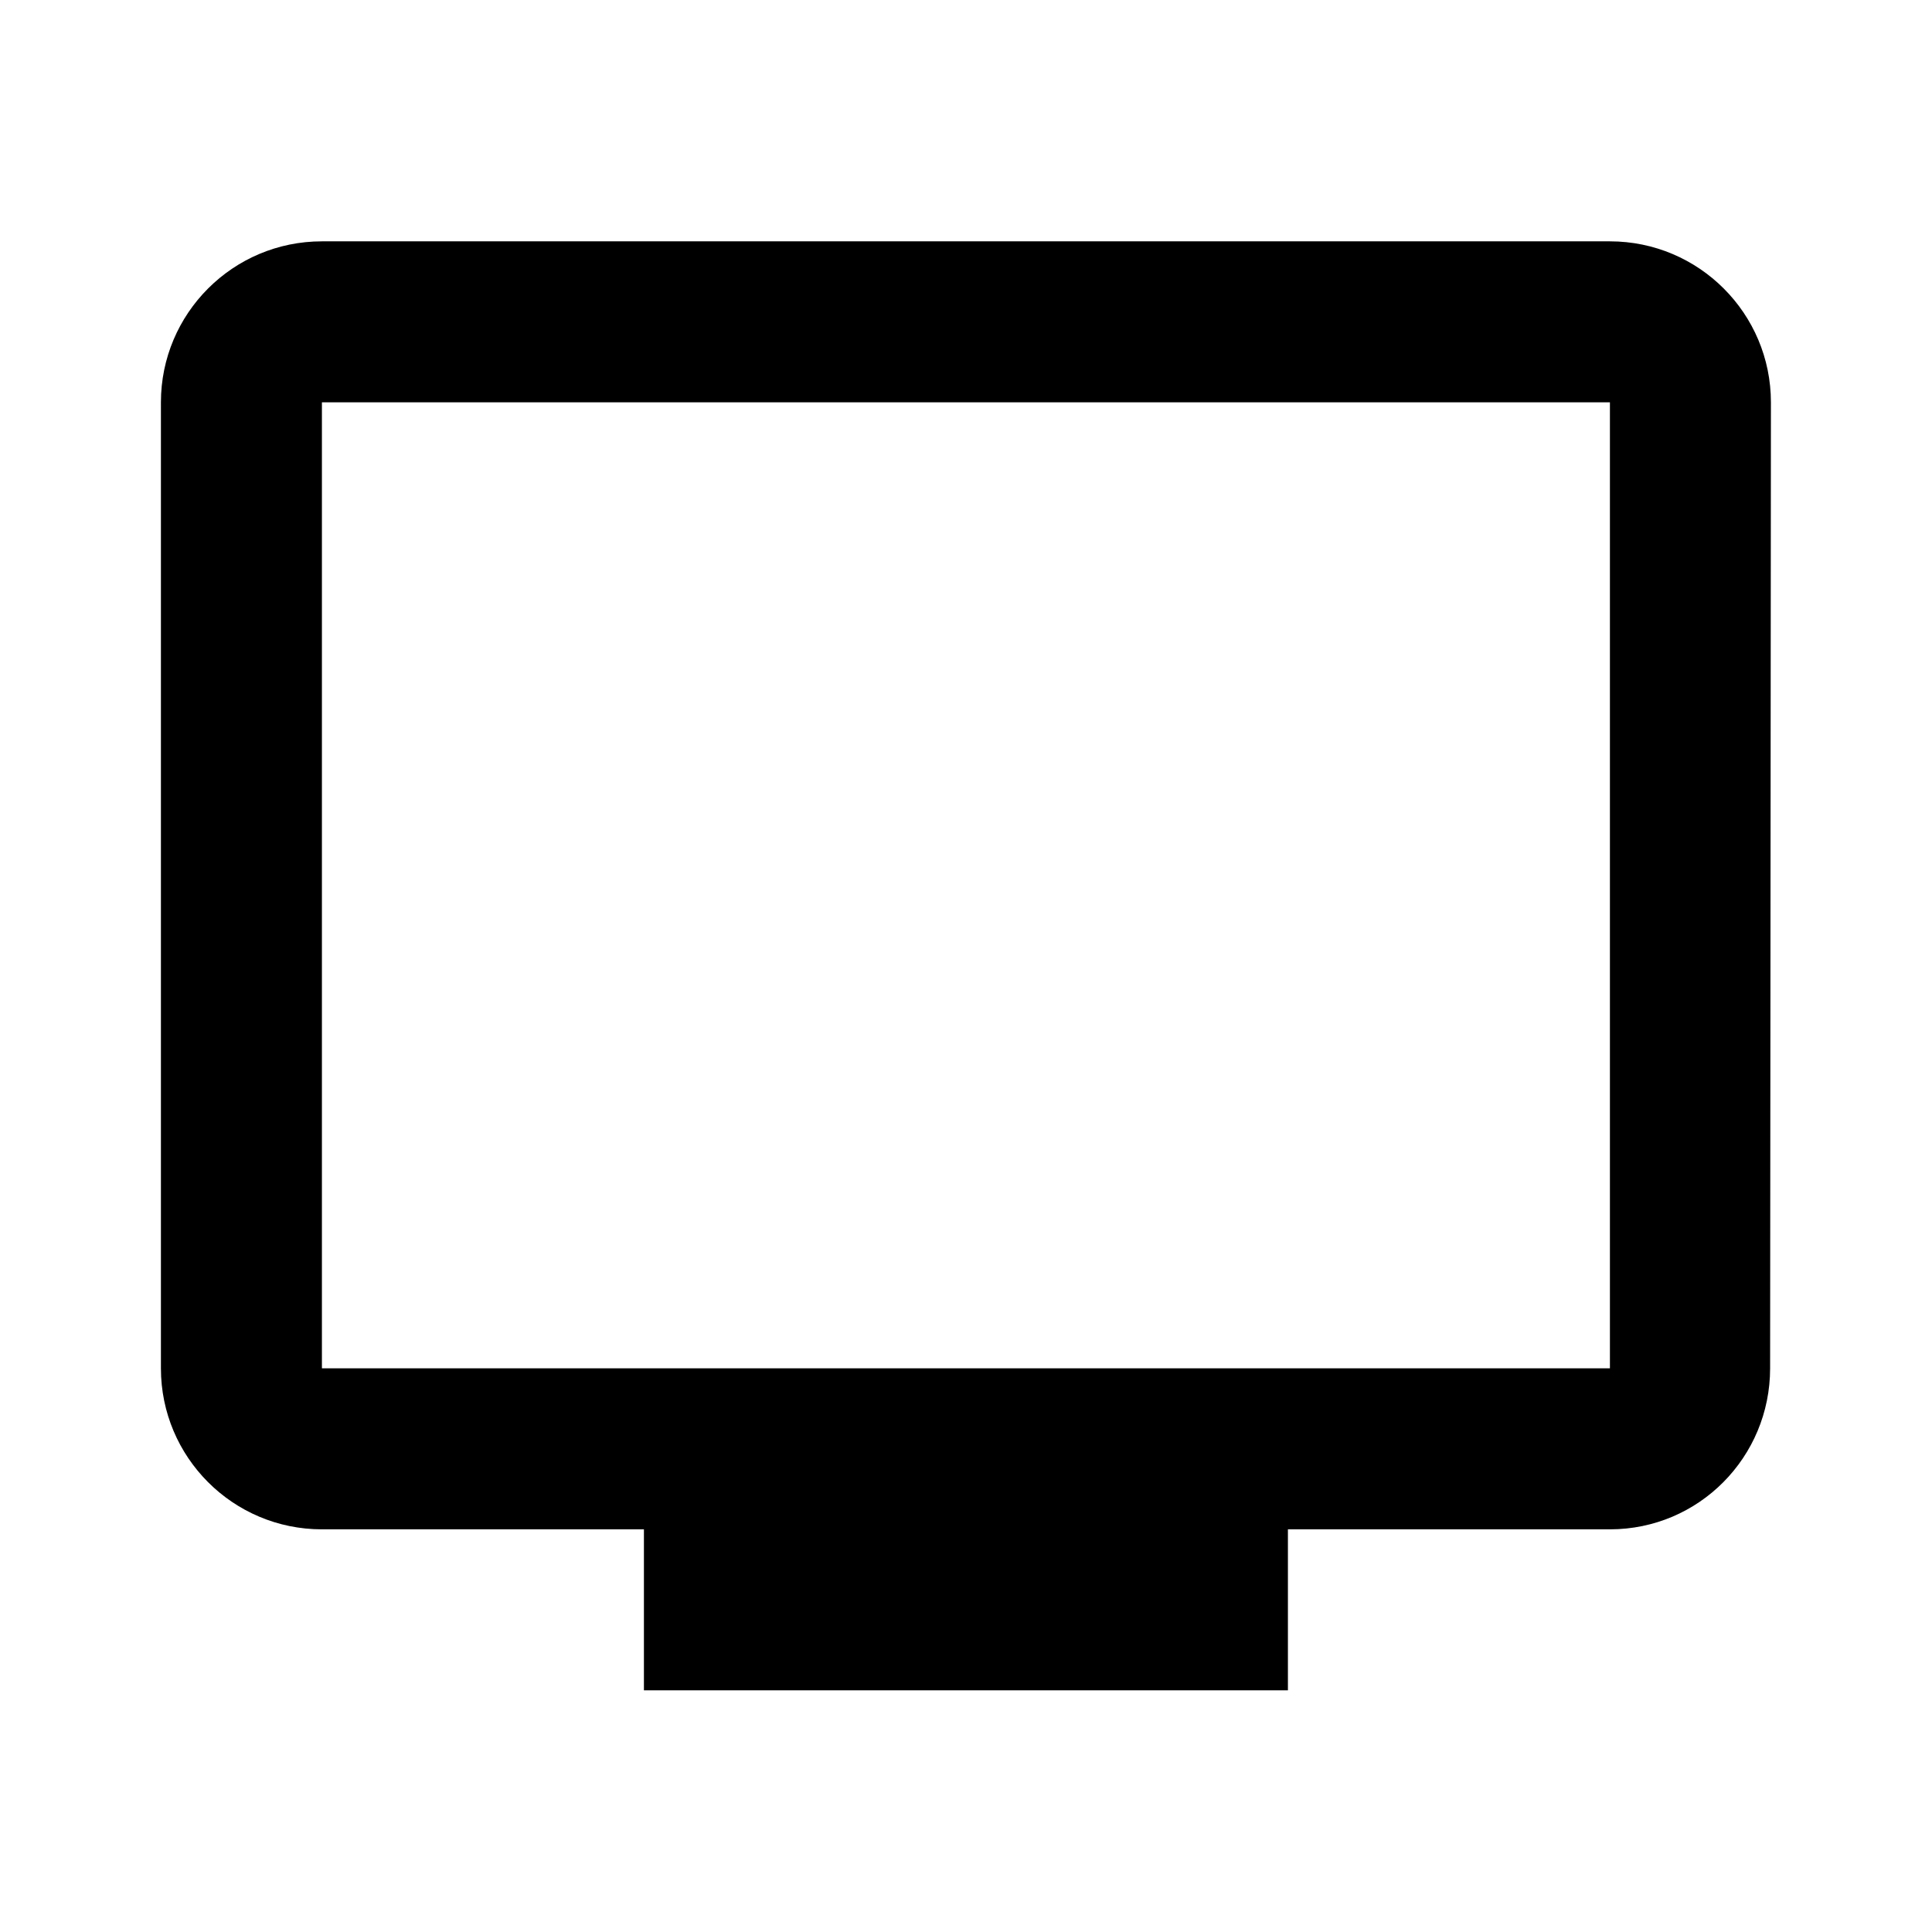
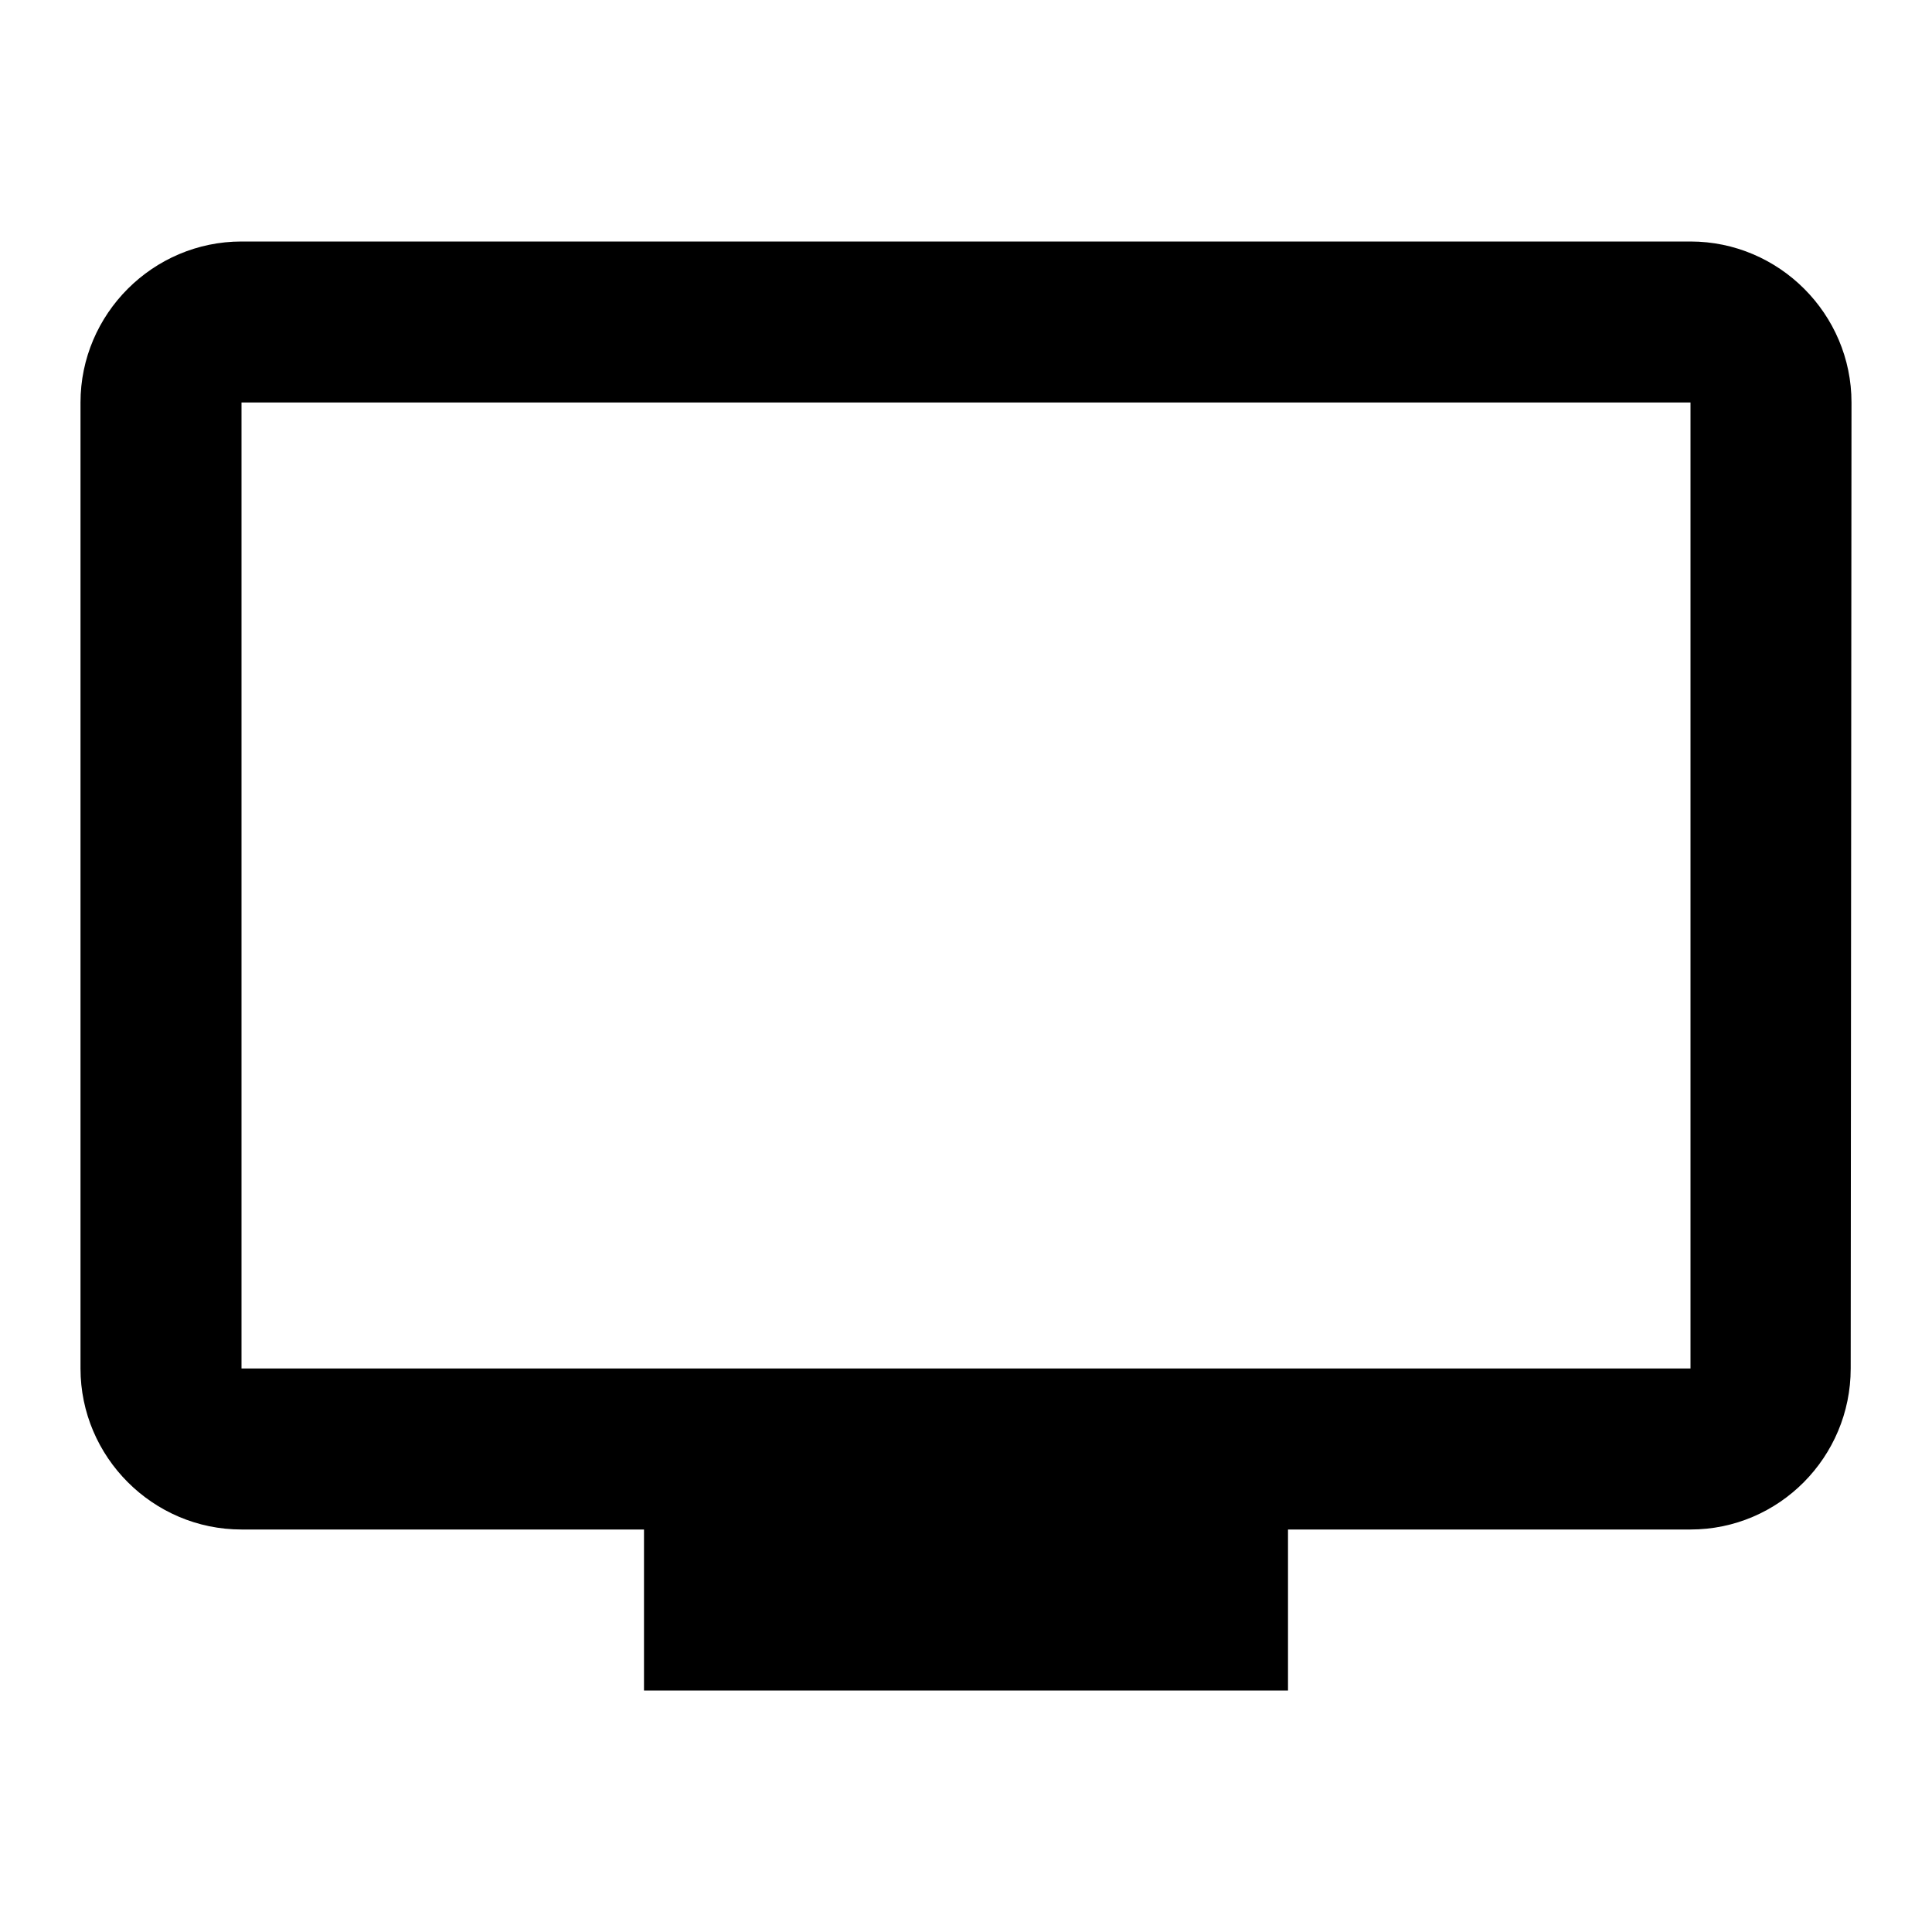
<svg xmlns="http://www.w3.org/2000/svg" version="1.1" baseProfile="full" width="24" height="24" viewBox="0 0 24.00 24.00" enable-background="new 0 0 24.00 24.00" xml:space="preserve">
-   <path fill="#000000" fill-opacity="1" stroke-width="0.2" stroke-linejoin="round" d="M 19.999,16.998L 3.999,16.998L 3.999,4.998L 19.999,4.998M 19.999,2.998L 3.999,2.998C 2.894,2.998 1.999,3.894 1.999,4.998L 1.999,16.998C 1.999,18.102 2.894,18.998 3.999,18.998L 7.999,18.998L 7.999,20.998L 15.999,20.998L 15.999,18.998L 19.999,18.998C 21.103,18.998 21.989,18.102 21.989,16.998L 21.999,4.998C 21.999,3.894 21.103,2.998 19.999,2.998 Z " />
+   <path fill="#000000" fill-opacity="1" stroke-width="0.2" stroke-linejoin="round" d="M 21,17L 3,17L 3,5L 21,5M 21,3L 3,3C 1.9,3 1,3.9 1,5L 1,17C 1,18.1 1.9,19 3,19L 8,19L 8,21L 16,21L 16,19L 21,19C 22.1,19 22.99,18.1 22.99,17L 23,5C 23,3.9 22.1,3 21,3 Z " />
</svg>
